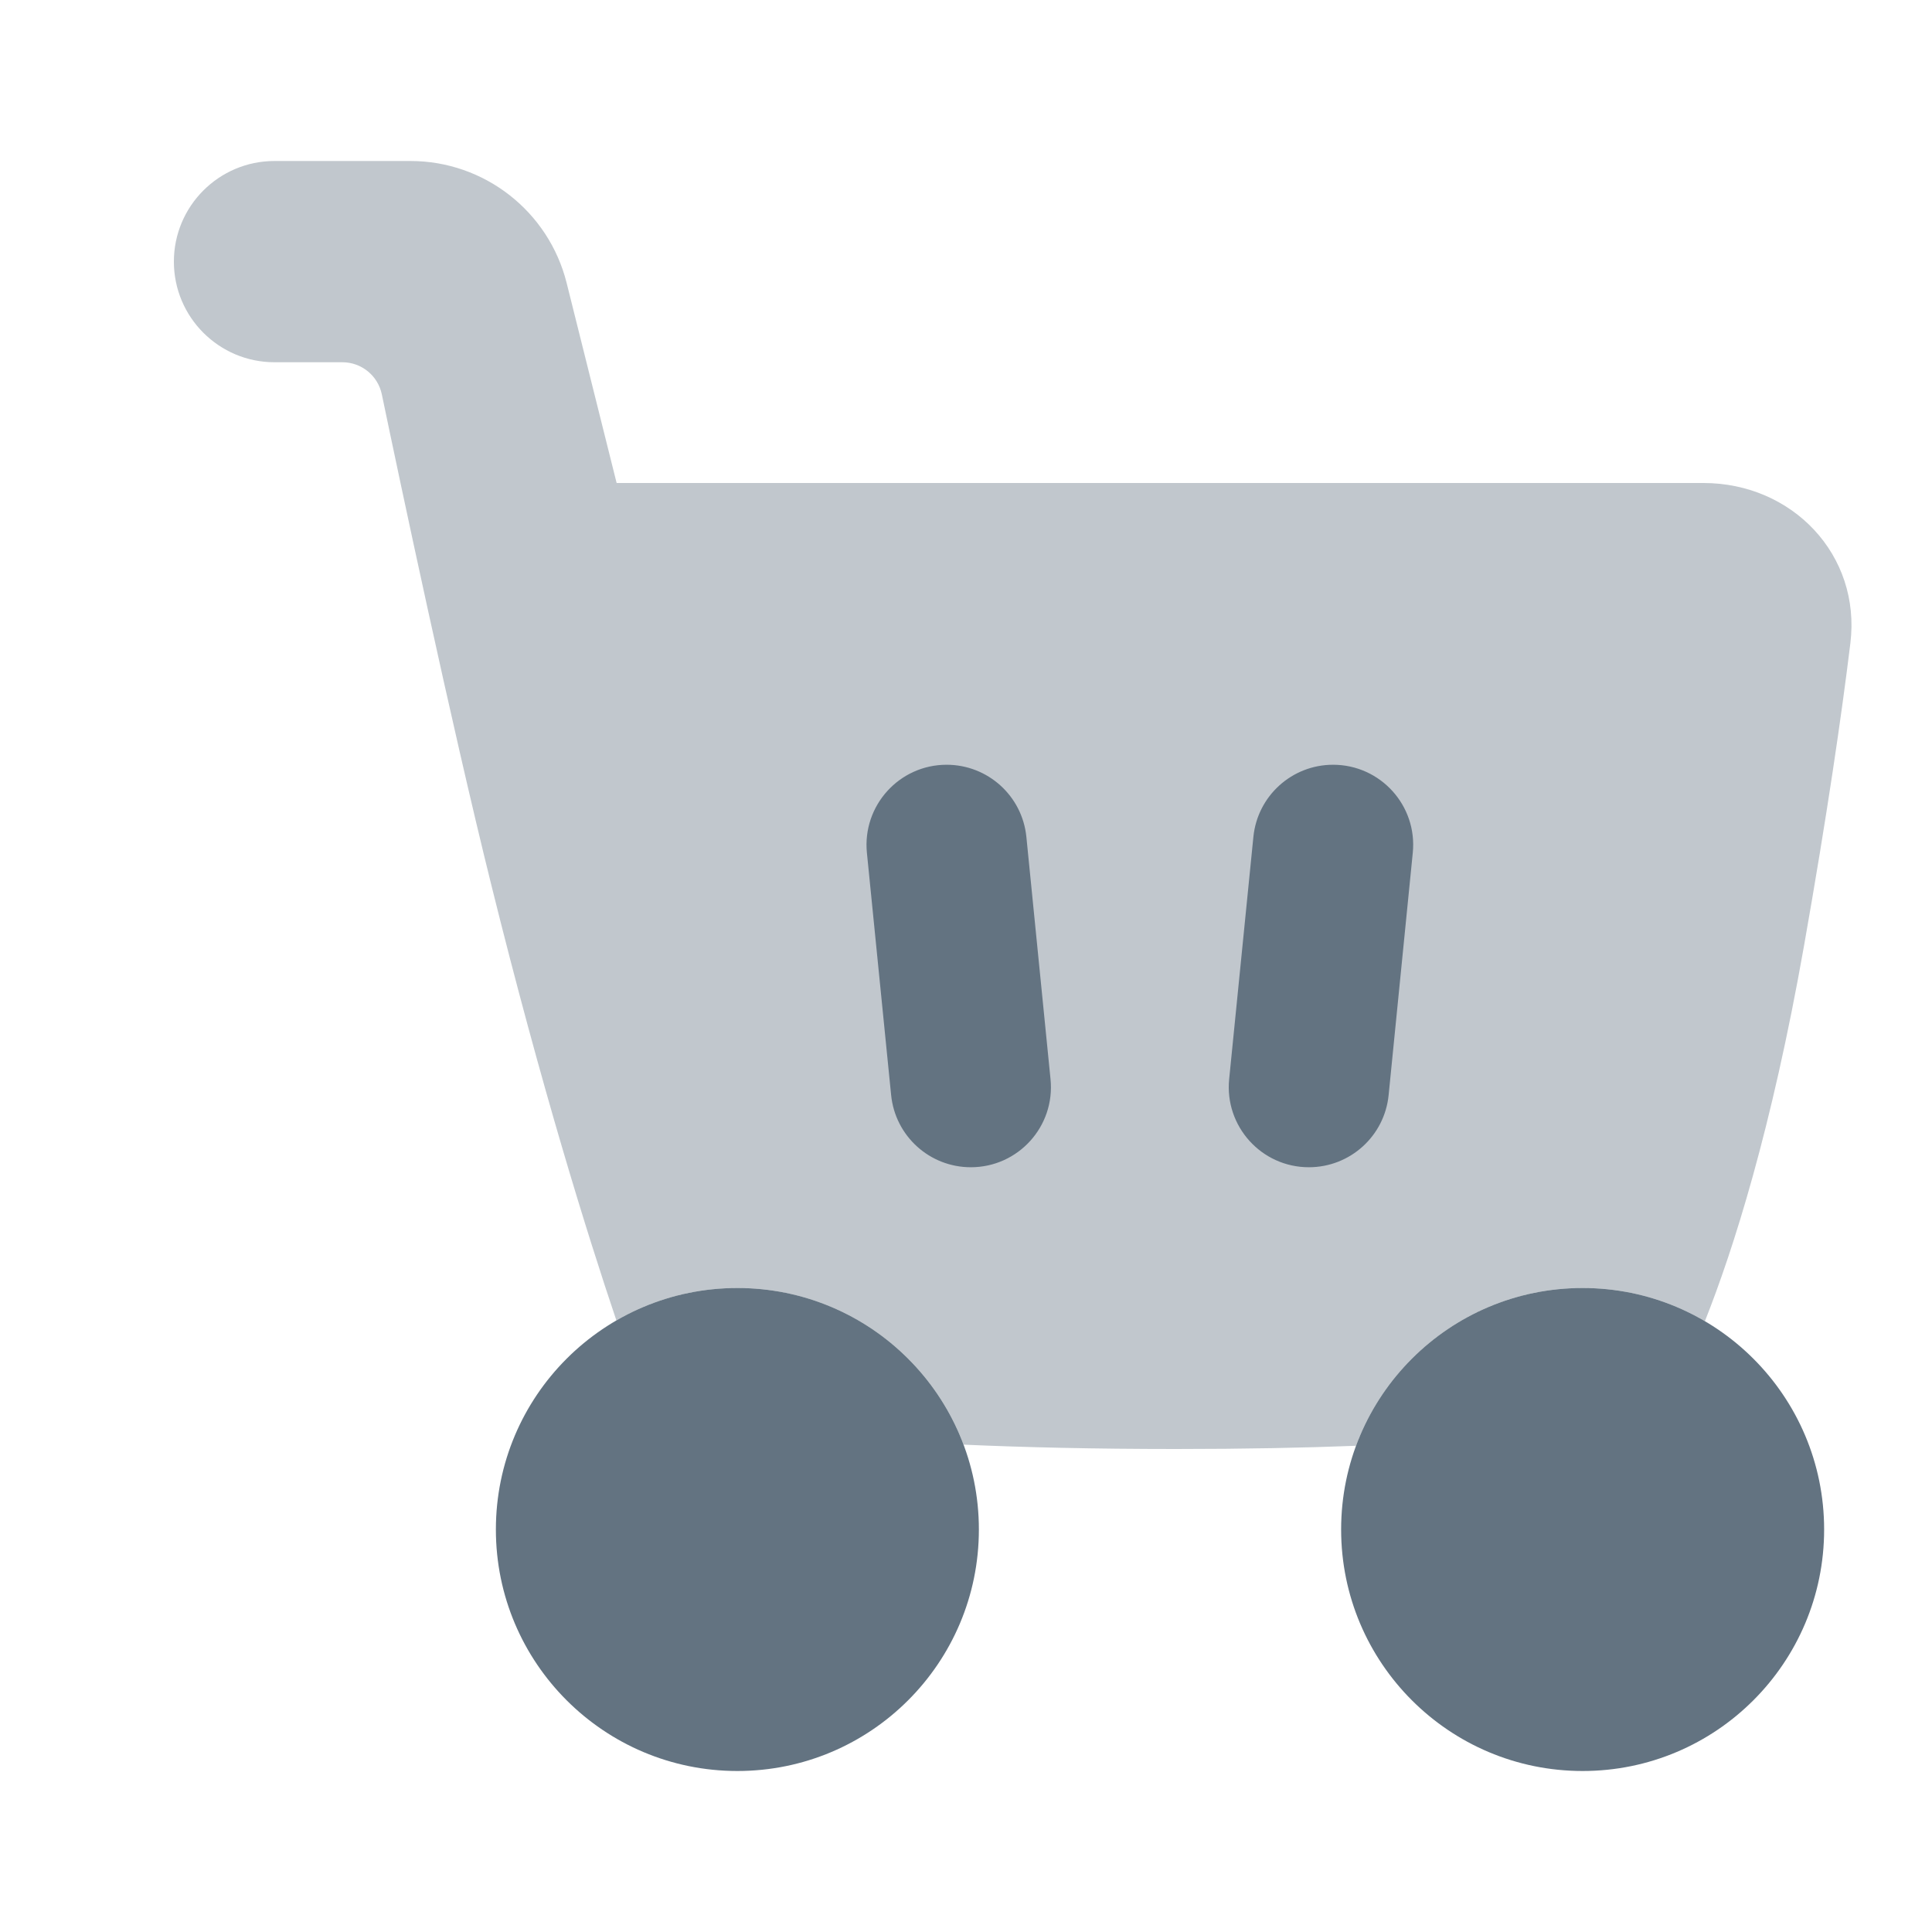
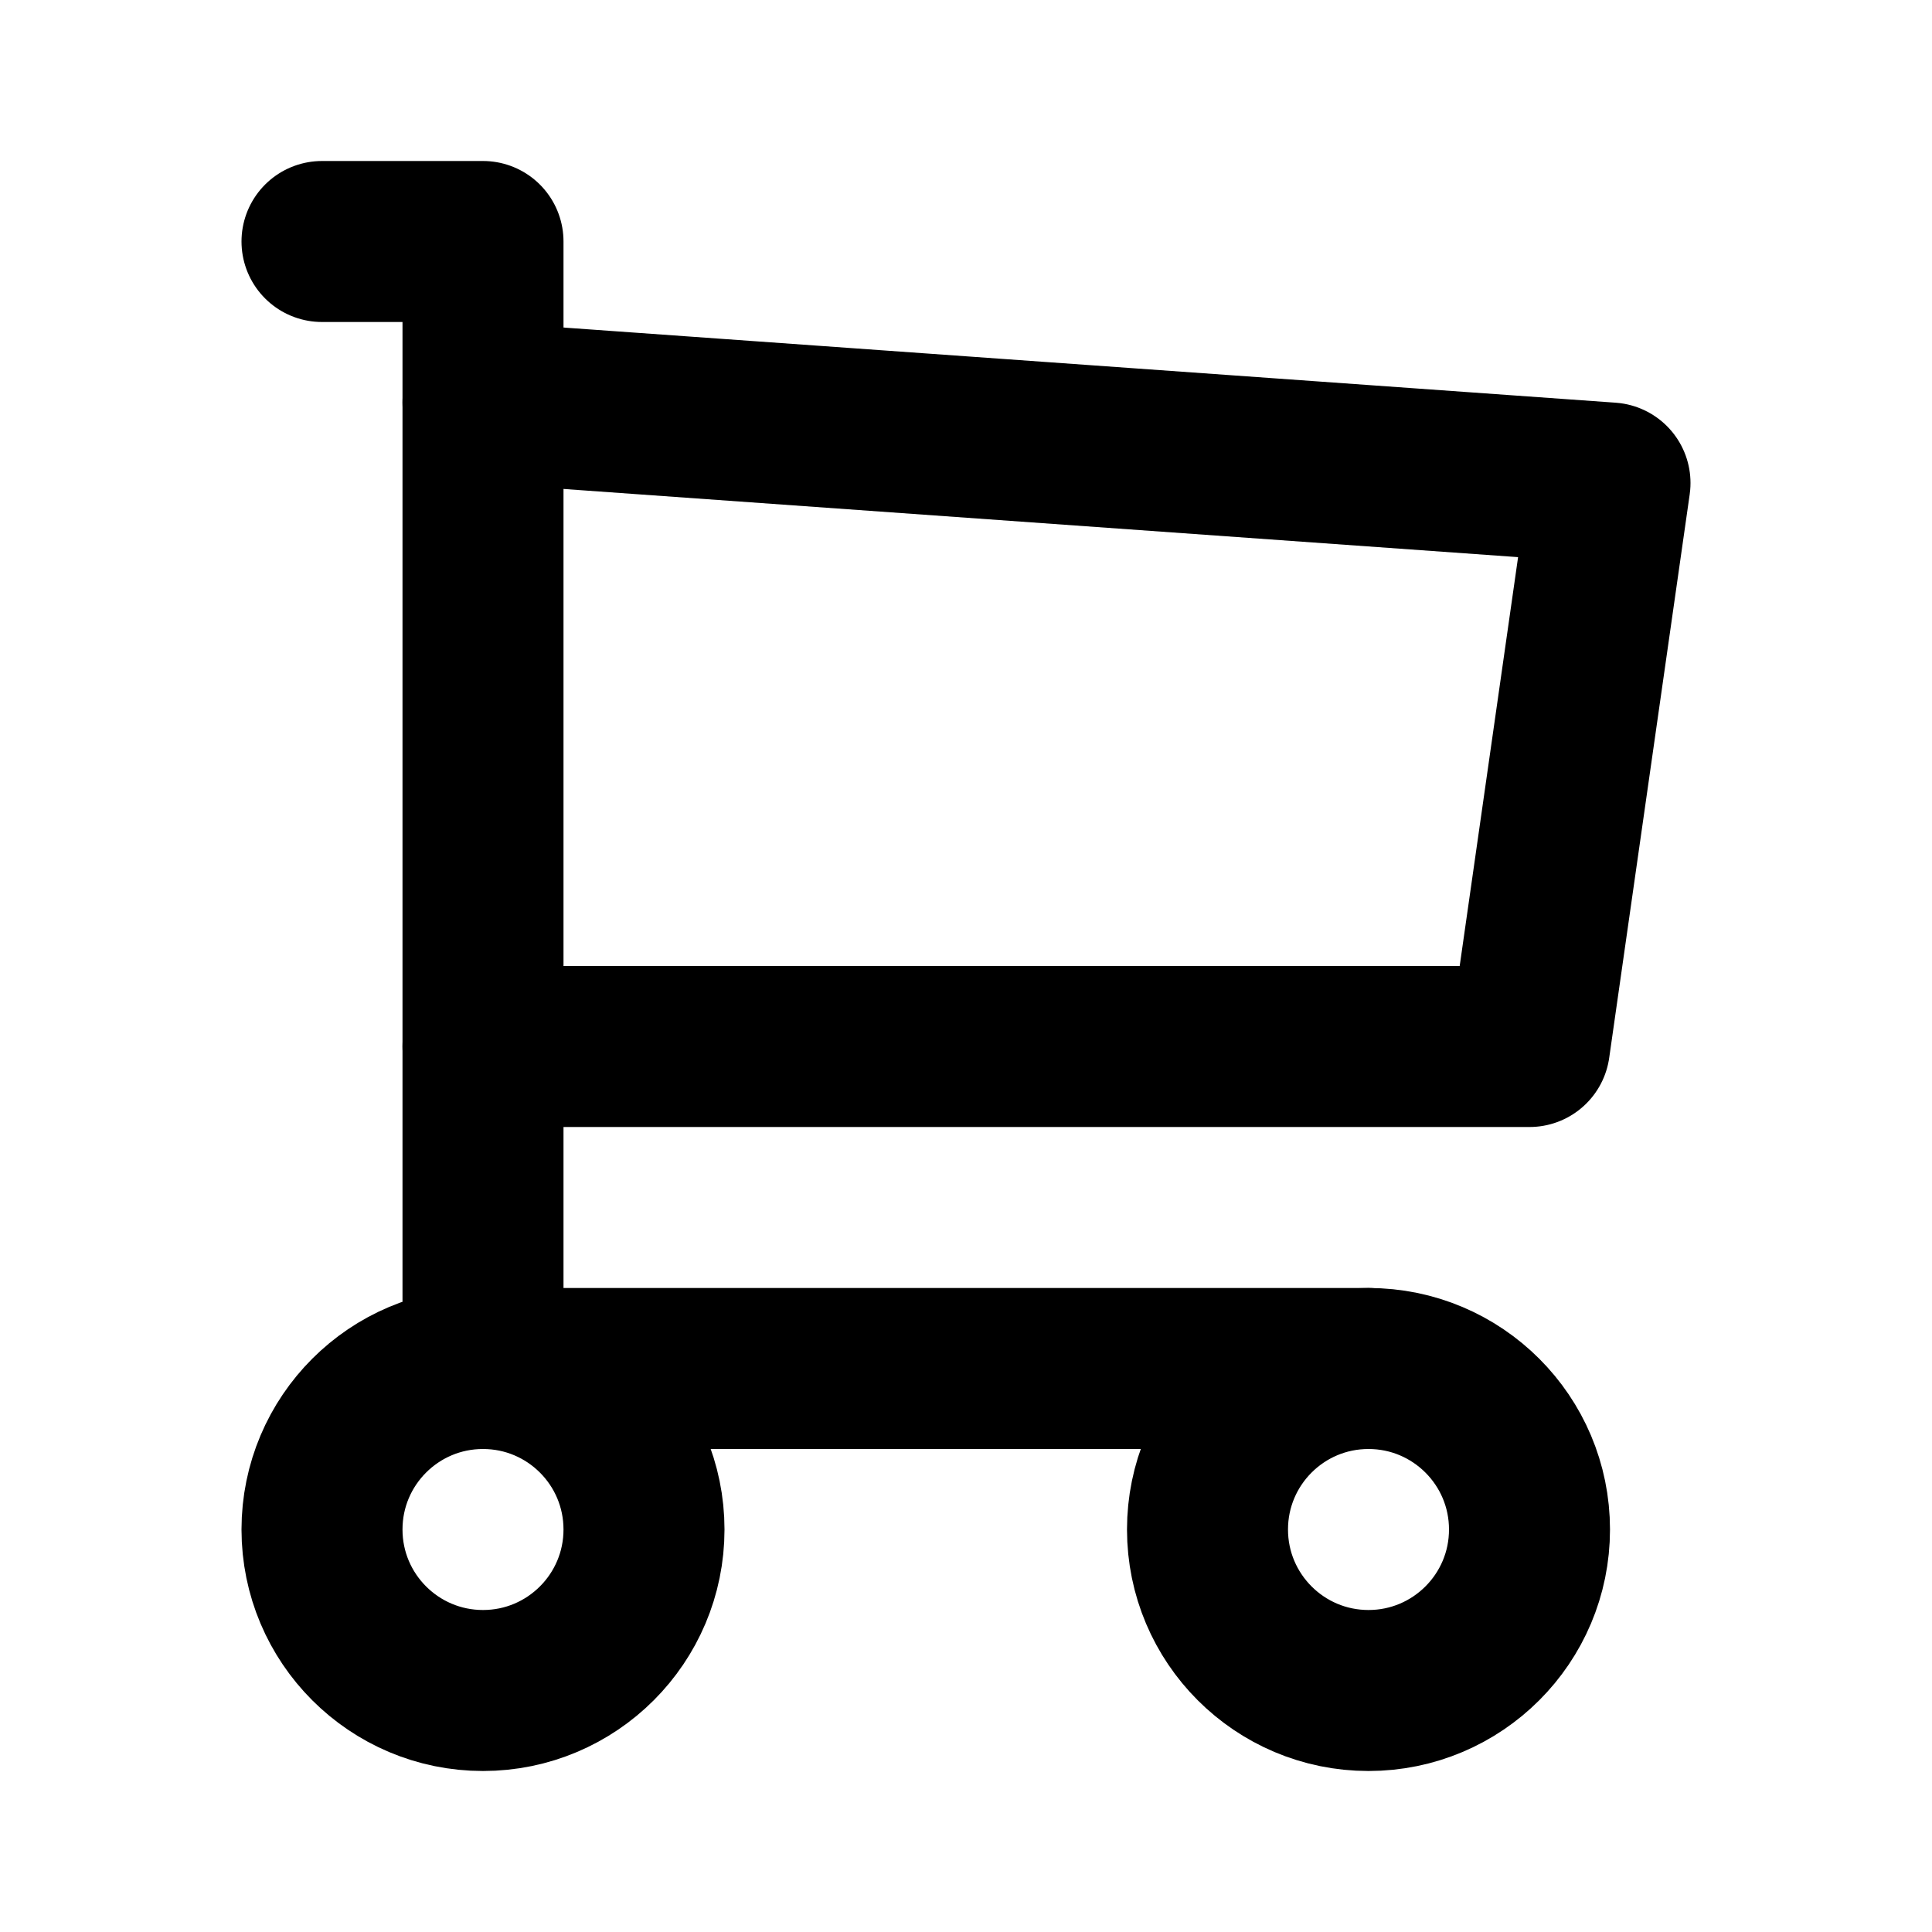
- <svg xmlns="http://www.w3.org/2000/svg" width="24" height="24" viewBox="0 0 24 24" fill="none">
-   <path d="M17.55 10.594C17.609 10.008 17.149 9.5 16.56 9.5C16.049 9.5 15.621 9.887 15.57 10.396L15.269 13.406C15.211 13.992 15.671 14.5 16.259 14.5C16.771 14.5 17.199 14.113 17.25 13.604L17.55 10.594Z" fill="#637381" />
-   <path d="M12.75 10.396C12.699 9.887 12.271 9.5 11.759 9.5C11.171 9.5 10.711 10.008 10.769 10.594L11.07 13.604C11.121 14.113 11.549 14.5 12.06 14.5C12.649 14.5 13.109 13.992 13.05 13.406L12.75 10.396Z" fill="#637381" />
-   <path d="M16.66 19C16.66 20.657 18.003 22 19.66 22C21.317 22 22.66 20.657 22.66 19C22.66 17.343 21.317 16 19.66 16C18.003 16 16.66 17.343 16.66 19Z" fill="#637381" />
-   <path d="M6.16 19C6.16 20.657 7.503 22 9.16 22C10.817 22 12.16 20.657 12.16 19C12.16 17.343 10.817 16 9.16 16C7.503 16 6.16 17.343 6.16 19Z" fill="#637381" />
-   <path opacity="0.4" d="M3.41 2C2.72 2 2.16 2.56 2.16 3.25C2.16 3.94 2.72 4.5 3.41 4.5H4.253C4.49 4.5 4.694 4.666 4.743 4.898C4.966 5.968 5.598 8.959 6.105 11C6.731 13.524 7.299 15.342 7.657 16.403C8.099 16.147 8.613 16 9.16 16C10.446 16 11.543 16.809 11.97 17.946C12.718 17.979 13.591 18 14.605 18C15.462 18 16.204 17.985 16.845 17.96C17.268 16.816 18.369 16 19.66 16C20.214 16 20.733 16.15 21.179 16.412C21.532 15.523 22.007 14.033 22.41 11.75C22.699 10.112 22.877 8.883 22.986 7.99C23.12 6.894 22.265 6 21.16 6H7.66L7.039 3.515C6.816 2.625 6.016 2 5.099 2H3.41Z" fill="#637381" />
+ <svg xmlns="http://www.w3.org/2000/svg" class="icon icon-tabler icon-tabler-shopping-cart" width="24" height="24" viewBox="0 0 24 24" stroke-width="2" stroke="currentColor" fill="none" stroke-linecap="round" stroke-linejoin="round">
+   <path stroke="none" d="M0 0h24v24H0z" fill="none" />
+   <path d="M6 19m-2 0a2 2 0 1 0 4 0a2 2 0 1 0 -4 0" />
+   <path d="M17 19m-2 0a2 2 0 1 0 4 0a2 2 0 1 0 -4 0" />
+   <path d="M17 17h-11v-14h-2" />
+   <path d="M6 5l14 1l-1 7h-13" />
</svg>
